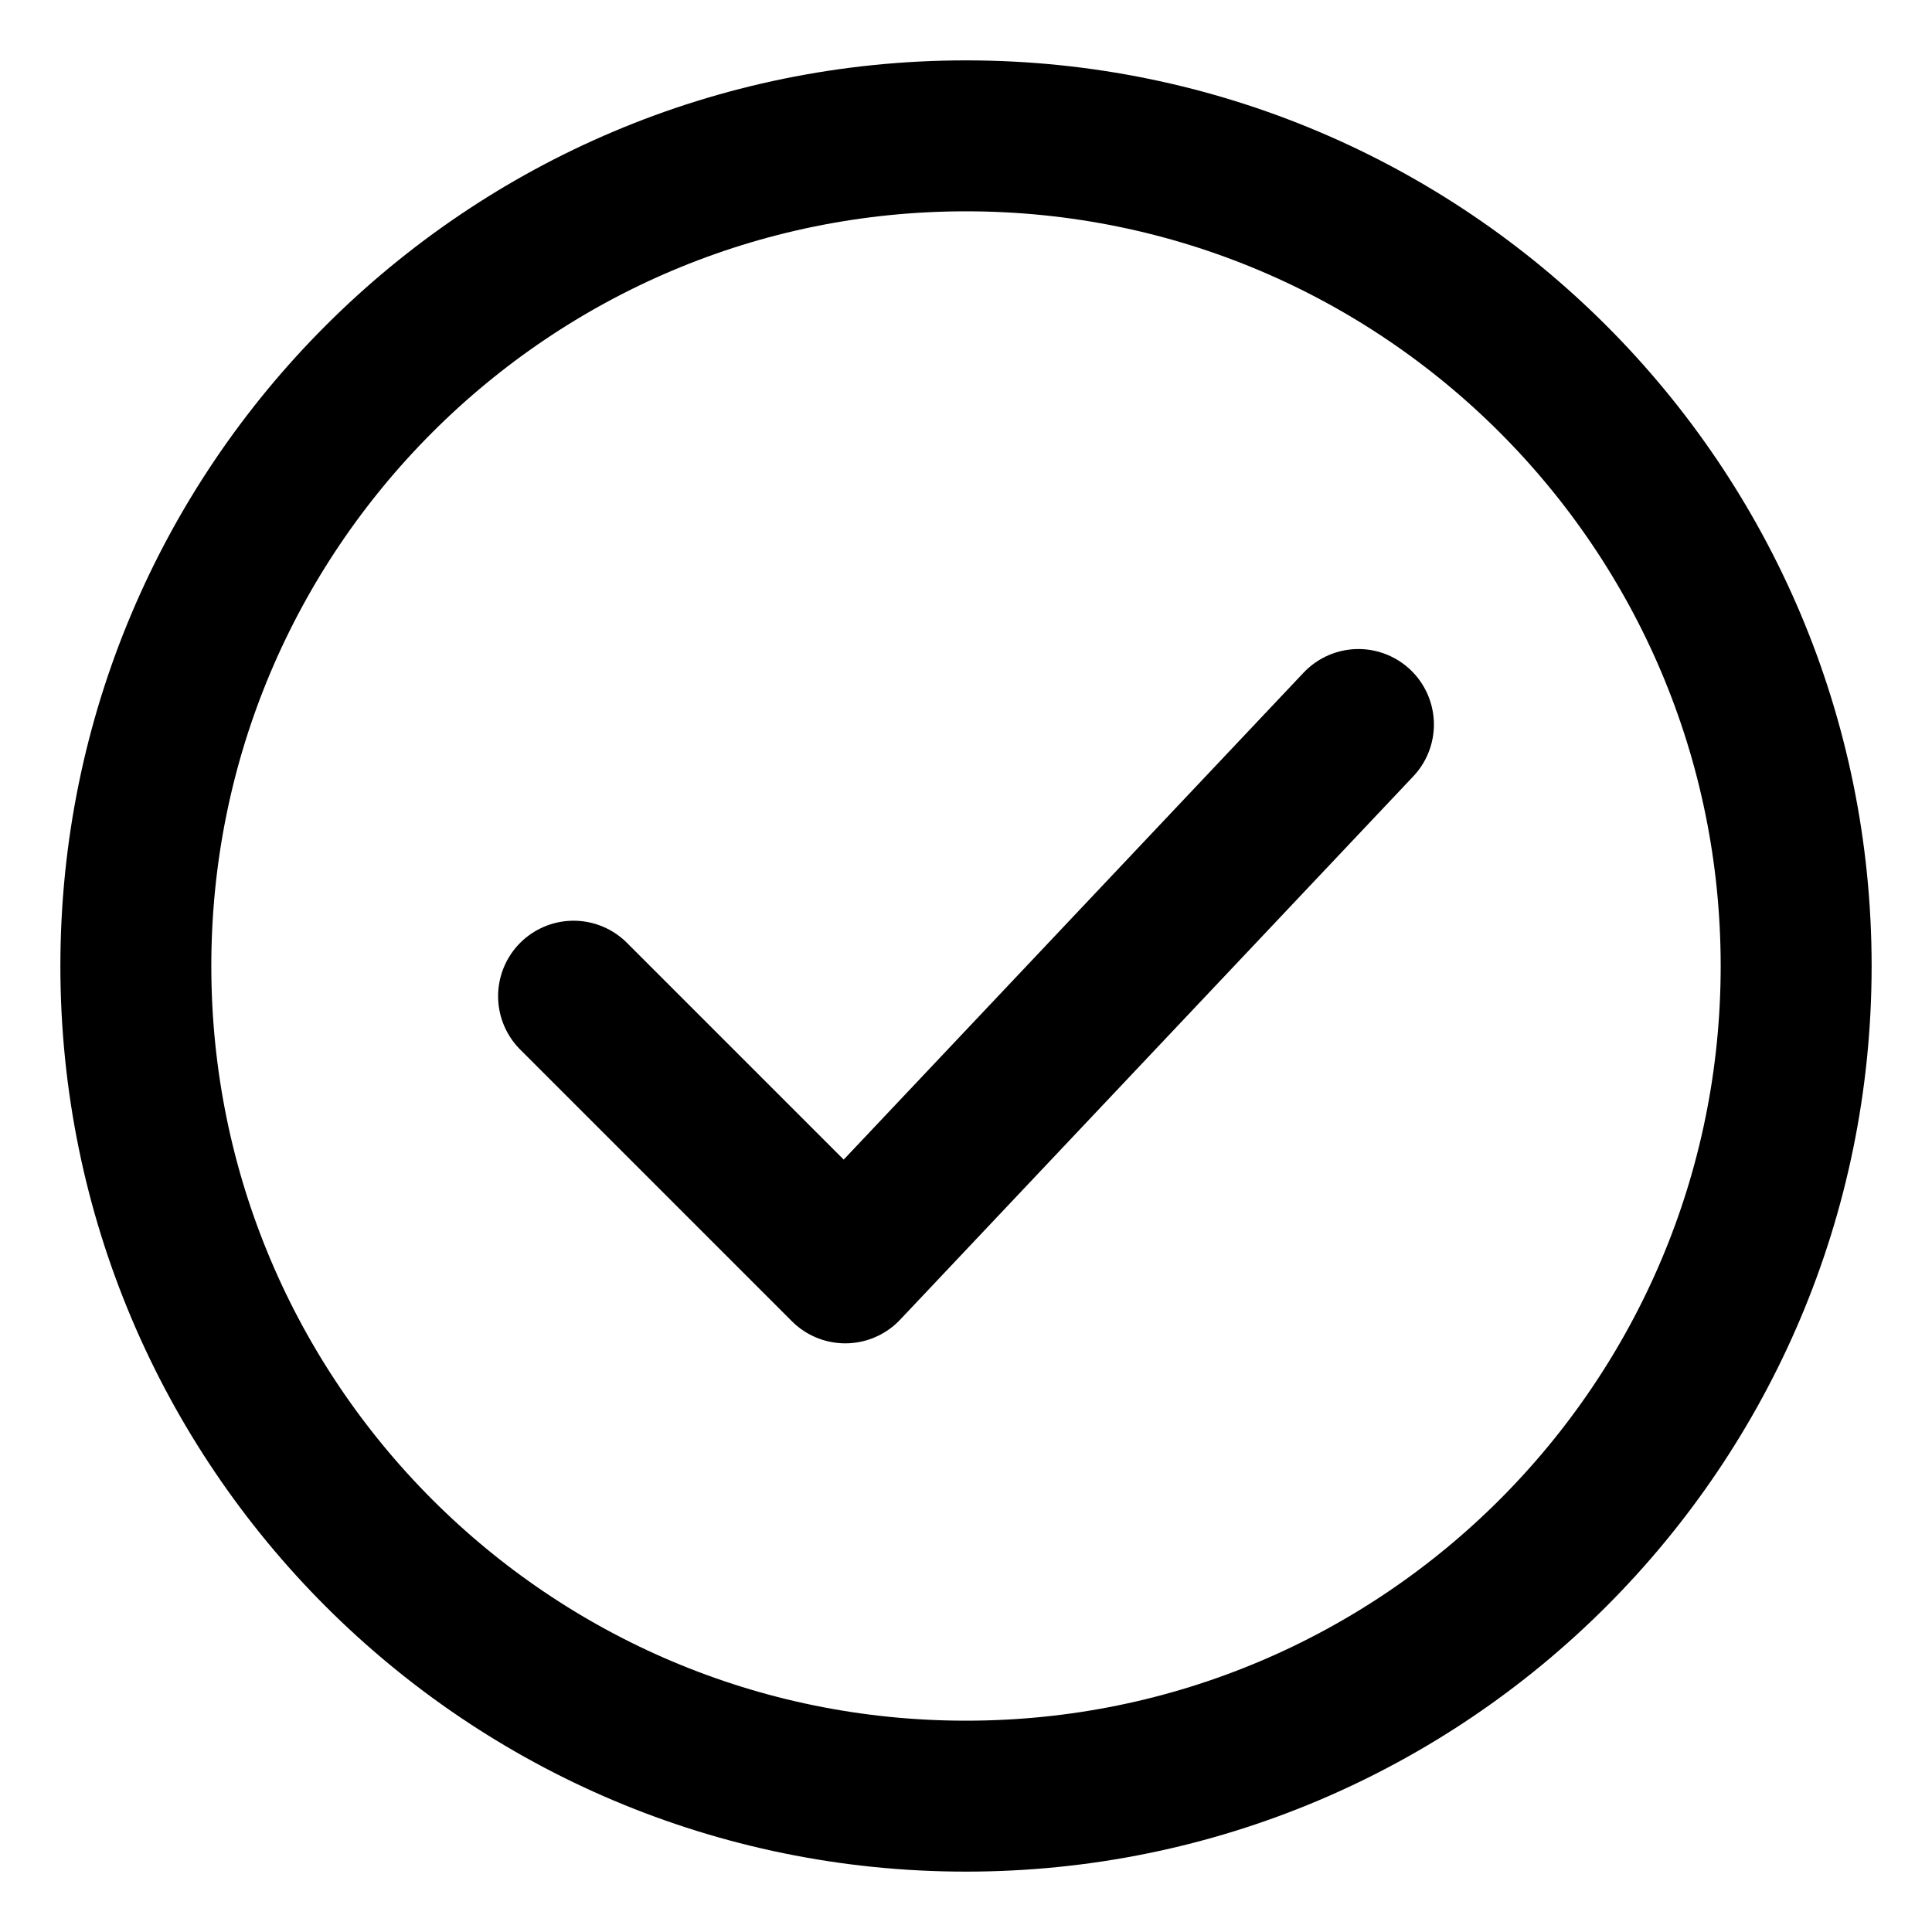
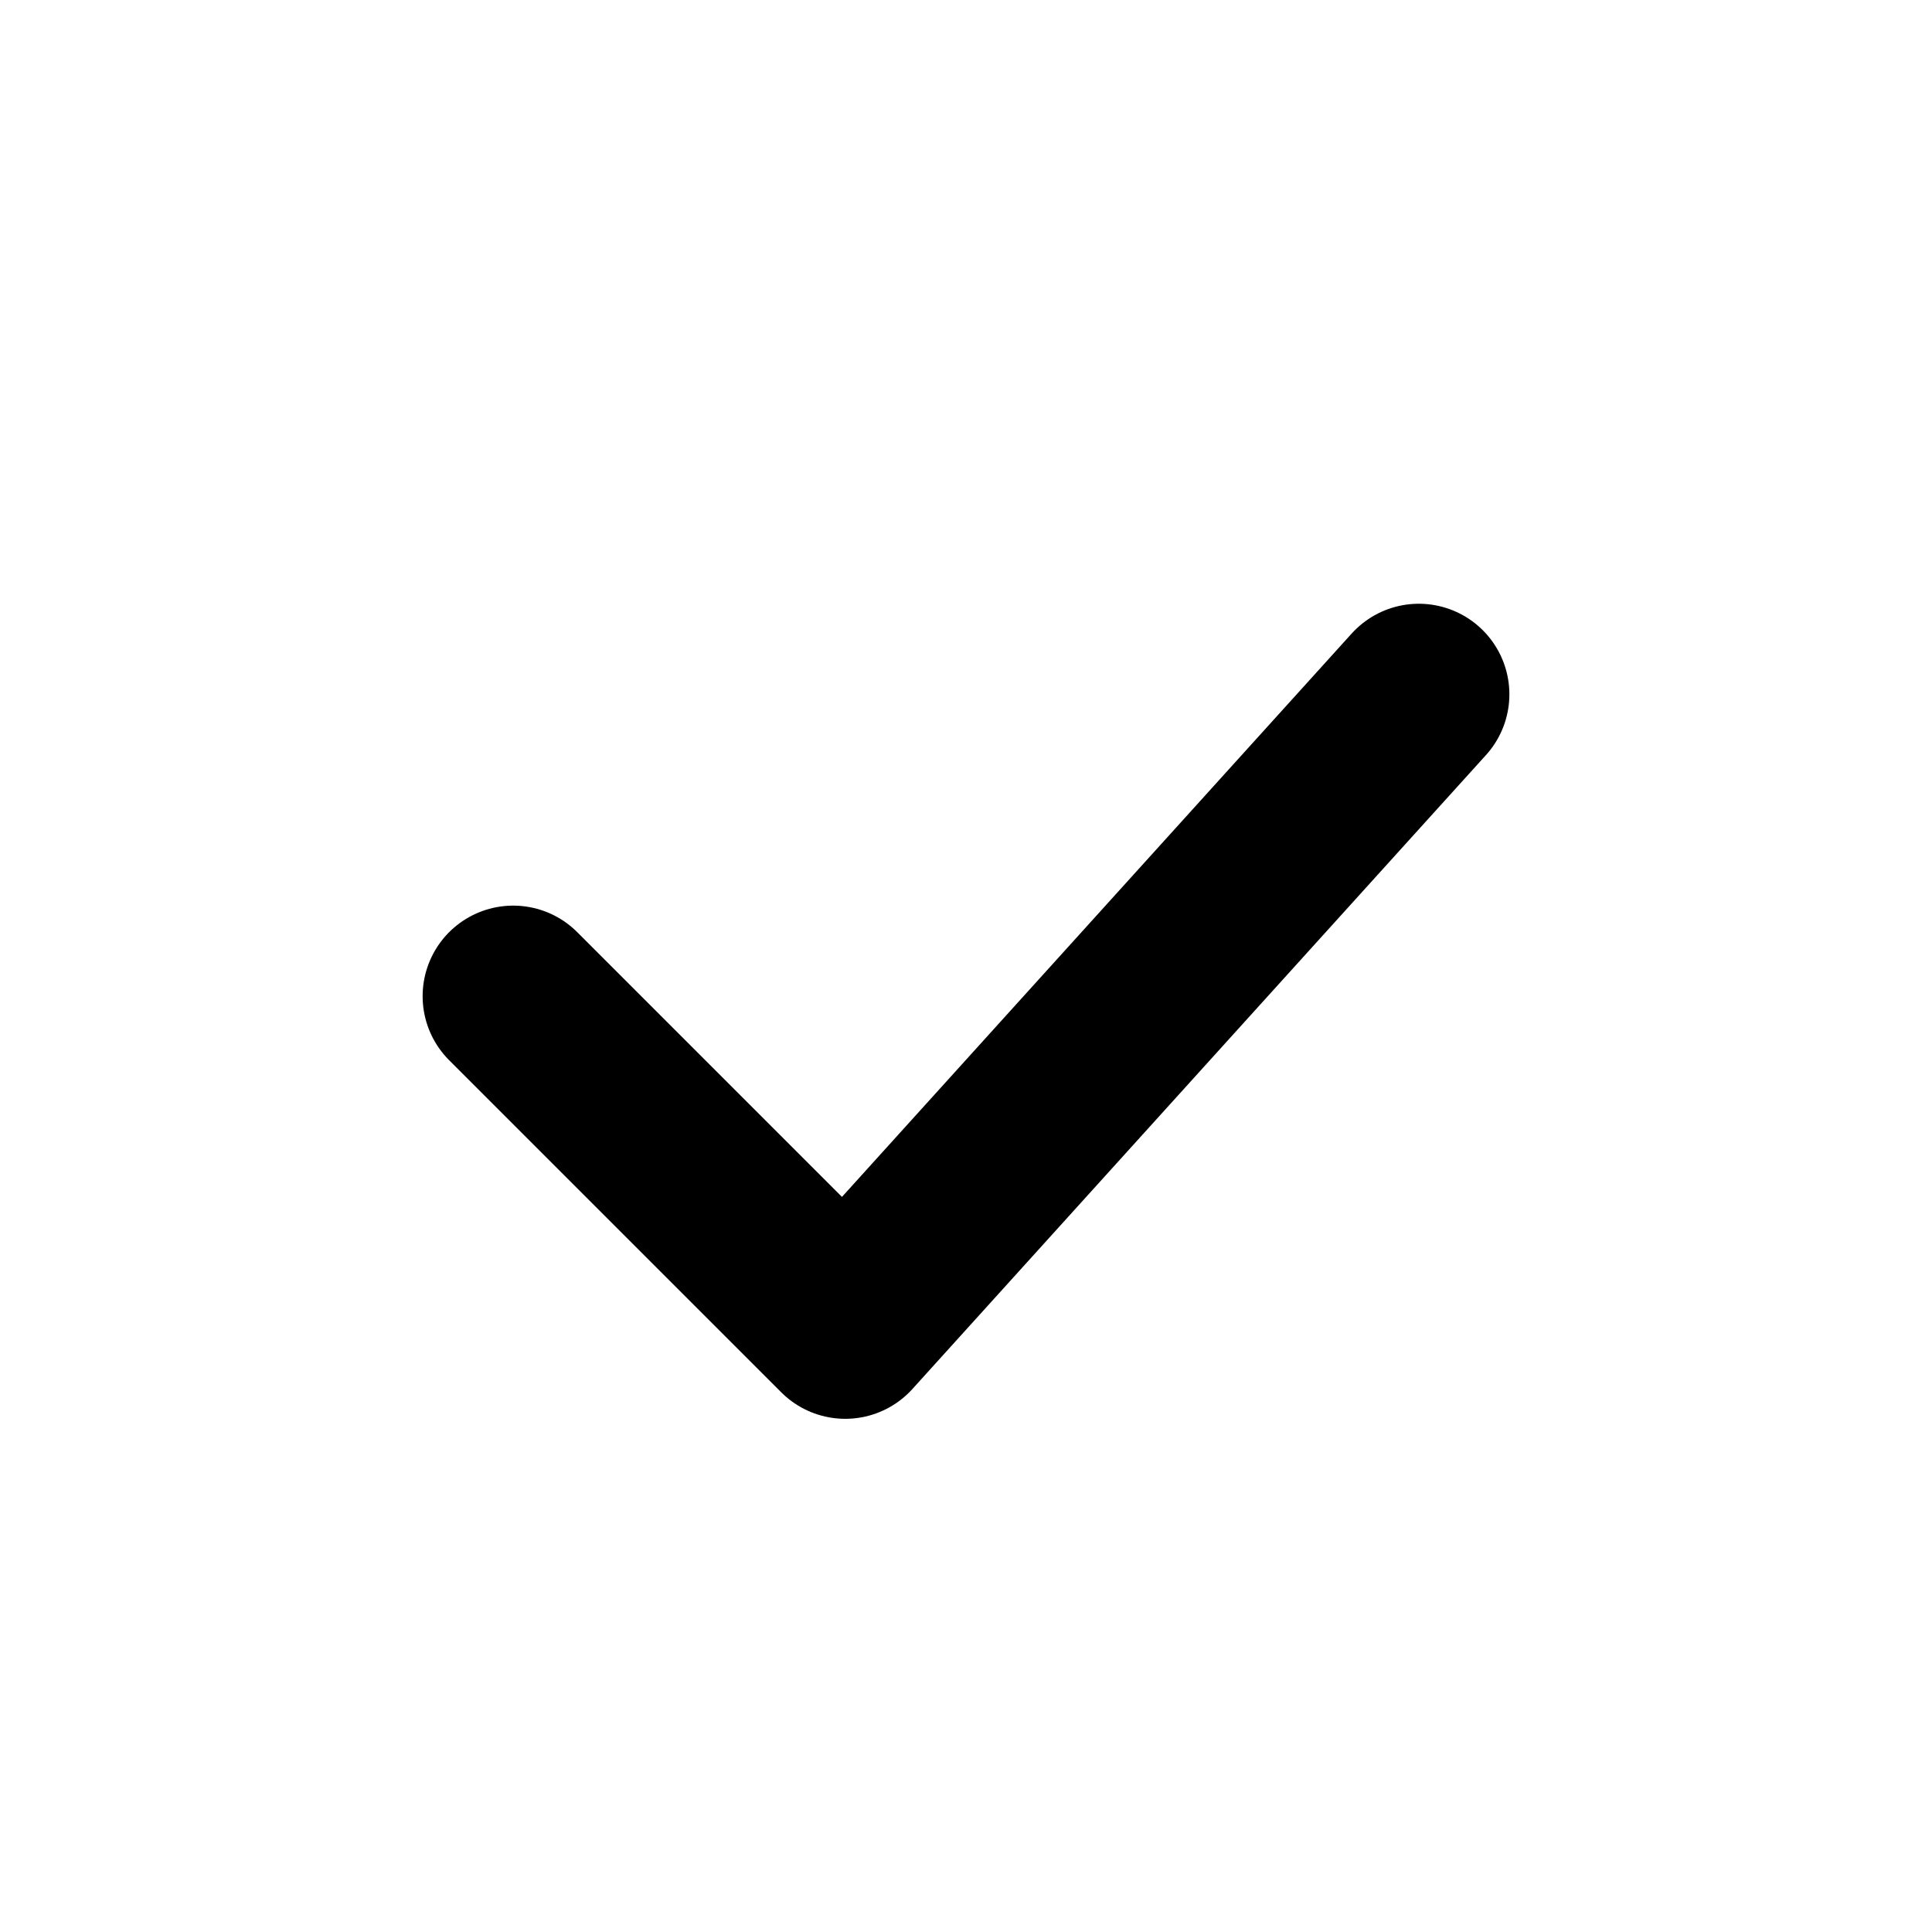
<svg xmlns="http://www.w3.org/2000/svg" viewBox="0 0 16 16">
-   <circle cx="8" cy="8" r="6.875" fill="none" stroke="#000" stroke-width="1.25" />
-   <path d="M4.75 8.25 L7 10.5 L11.25 6" fill="none" stroke="#000" stroke-width="1.25" stroke-linecap="round" stroke-linejoin="round" />
+   <path d="M4.25 8.25 L7 11 L11.75 5.75" fill="none" stroke="#000" stroke-width="1.5" stroke-linecap="round" stroke-linejoin="round" />
</svg>
